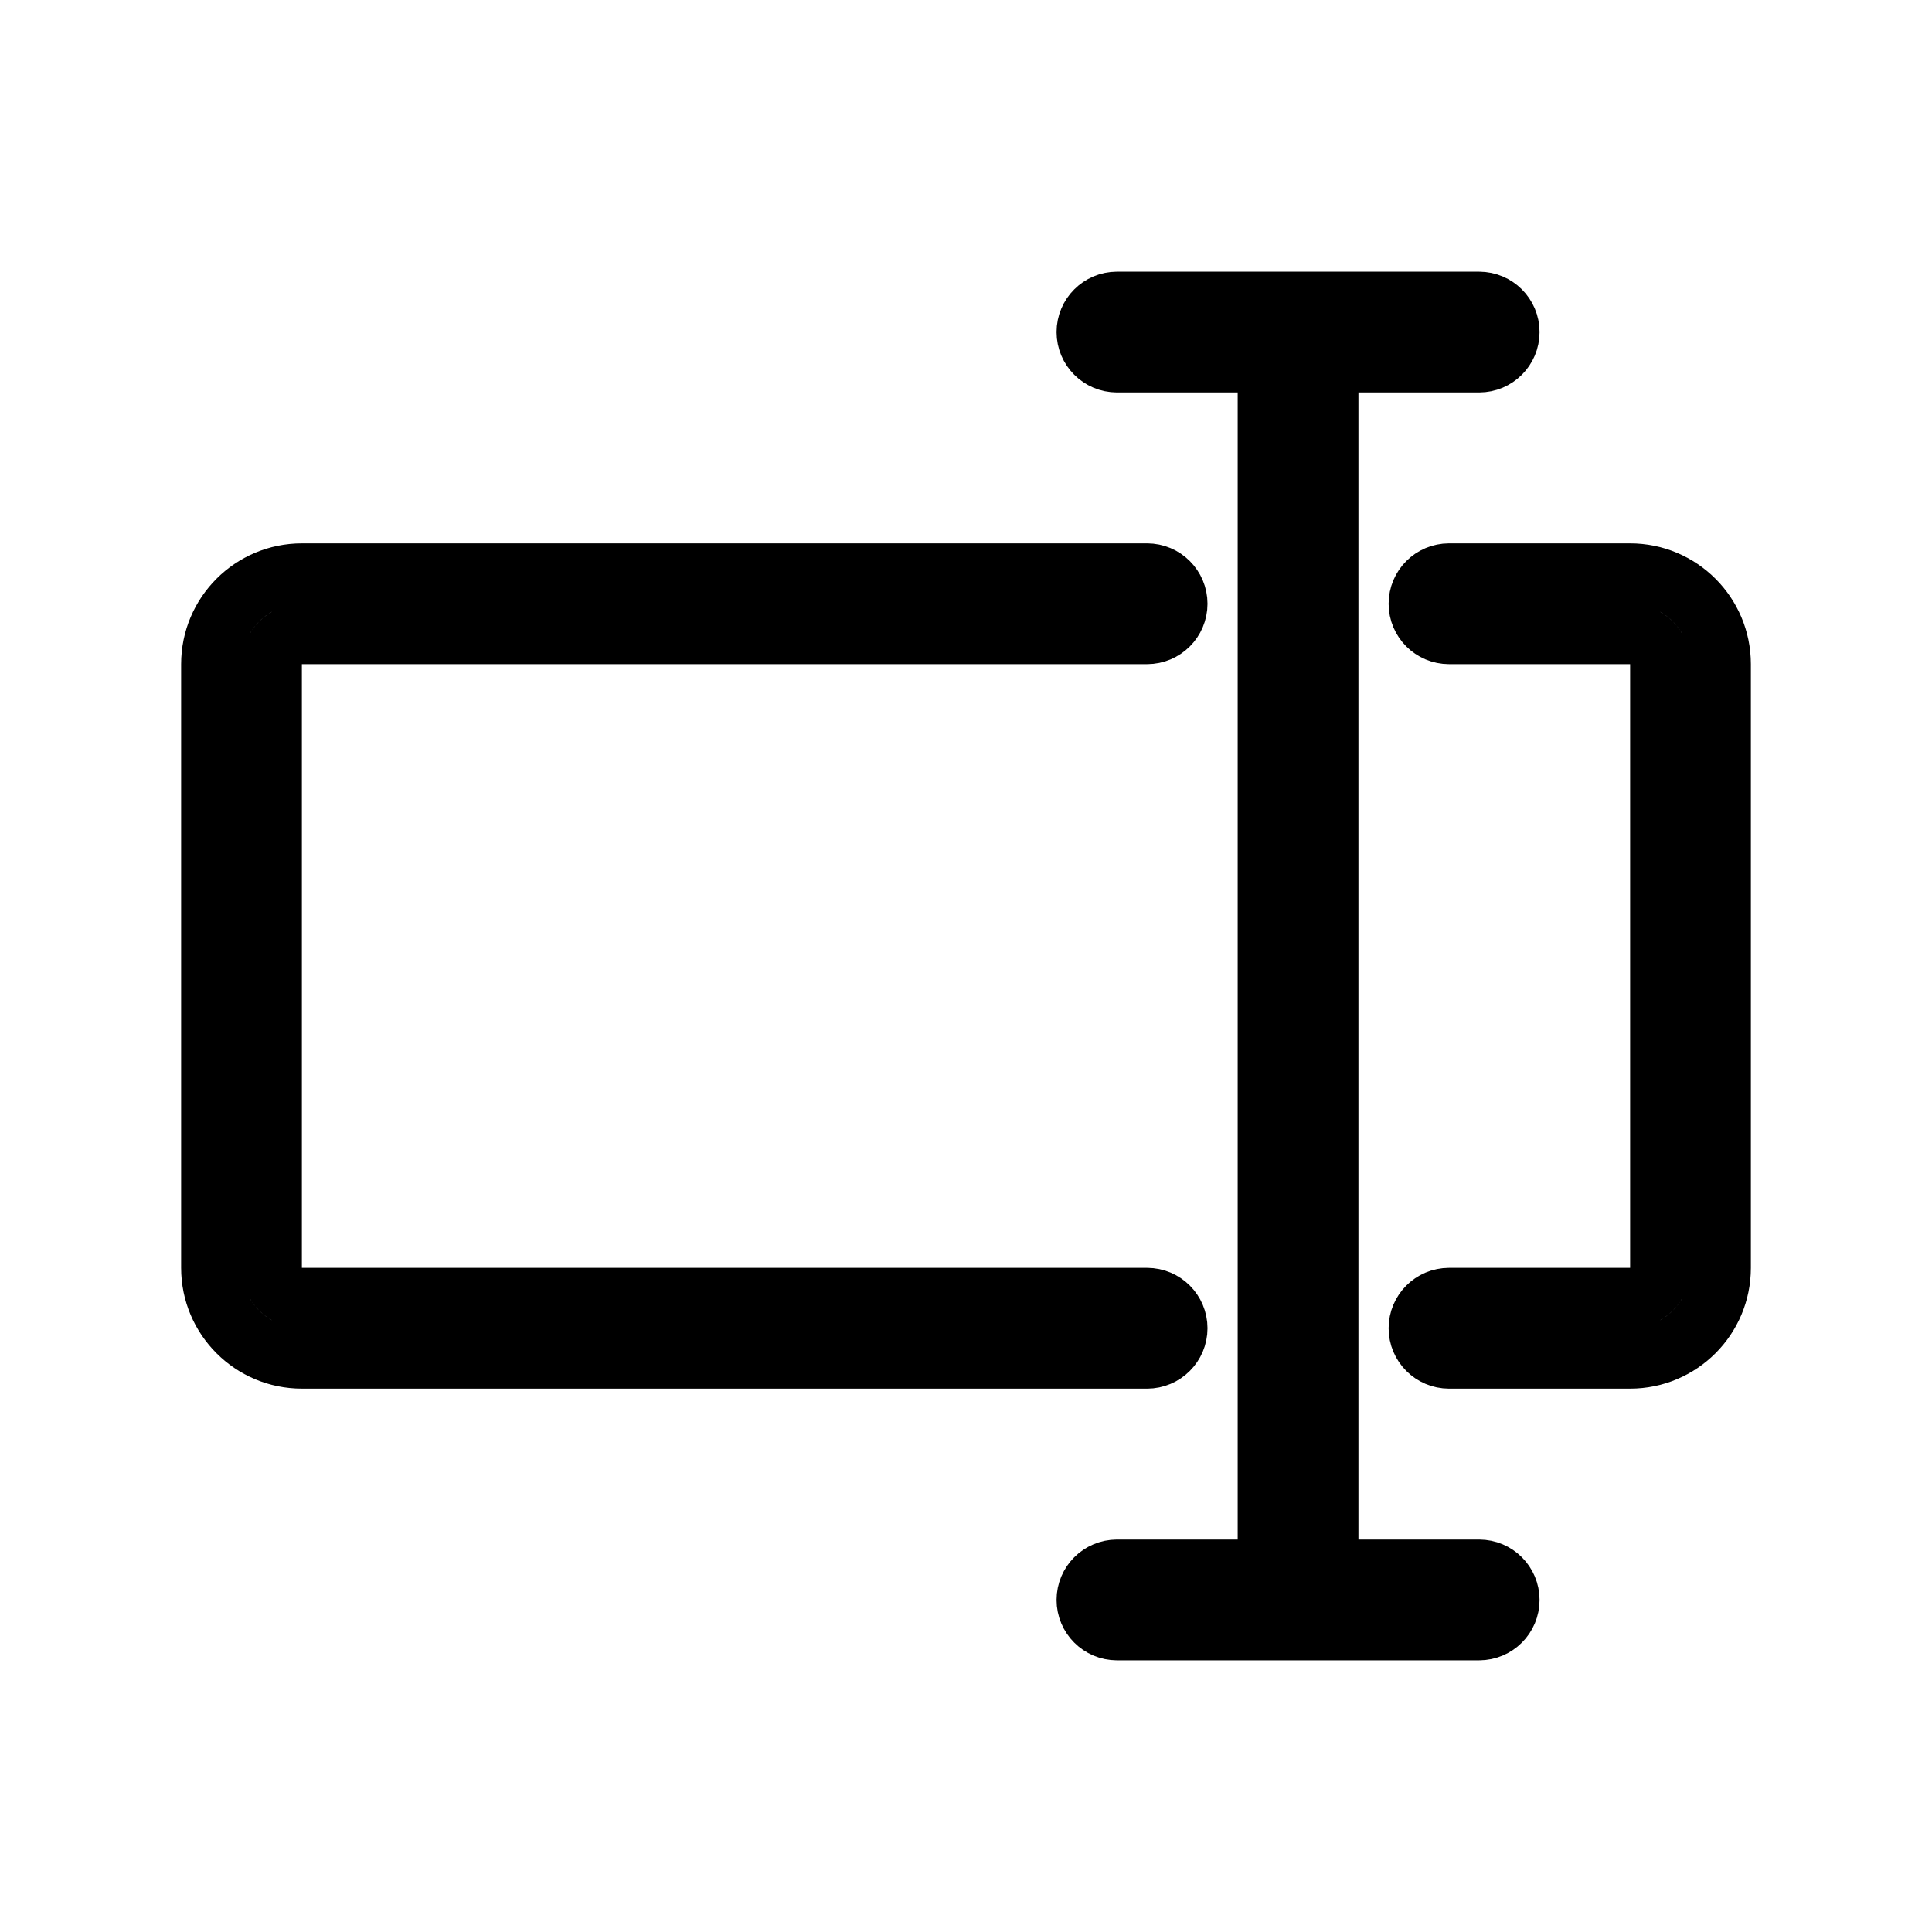
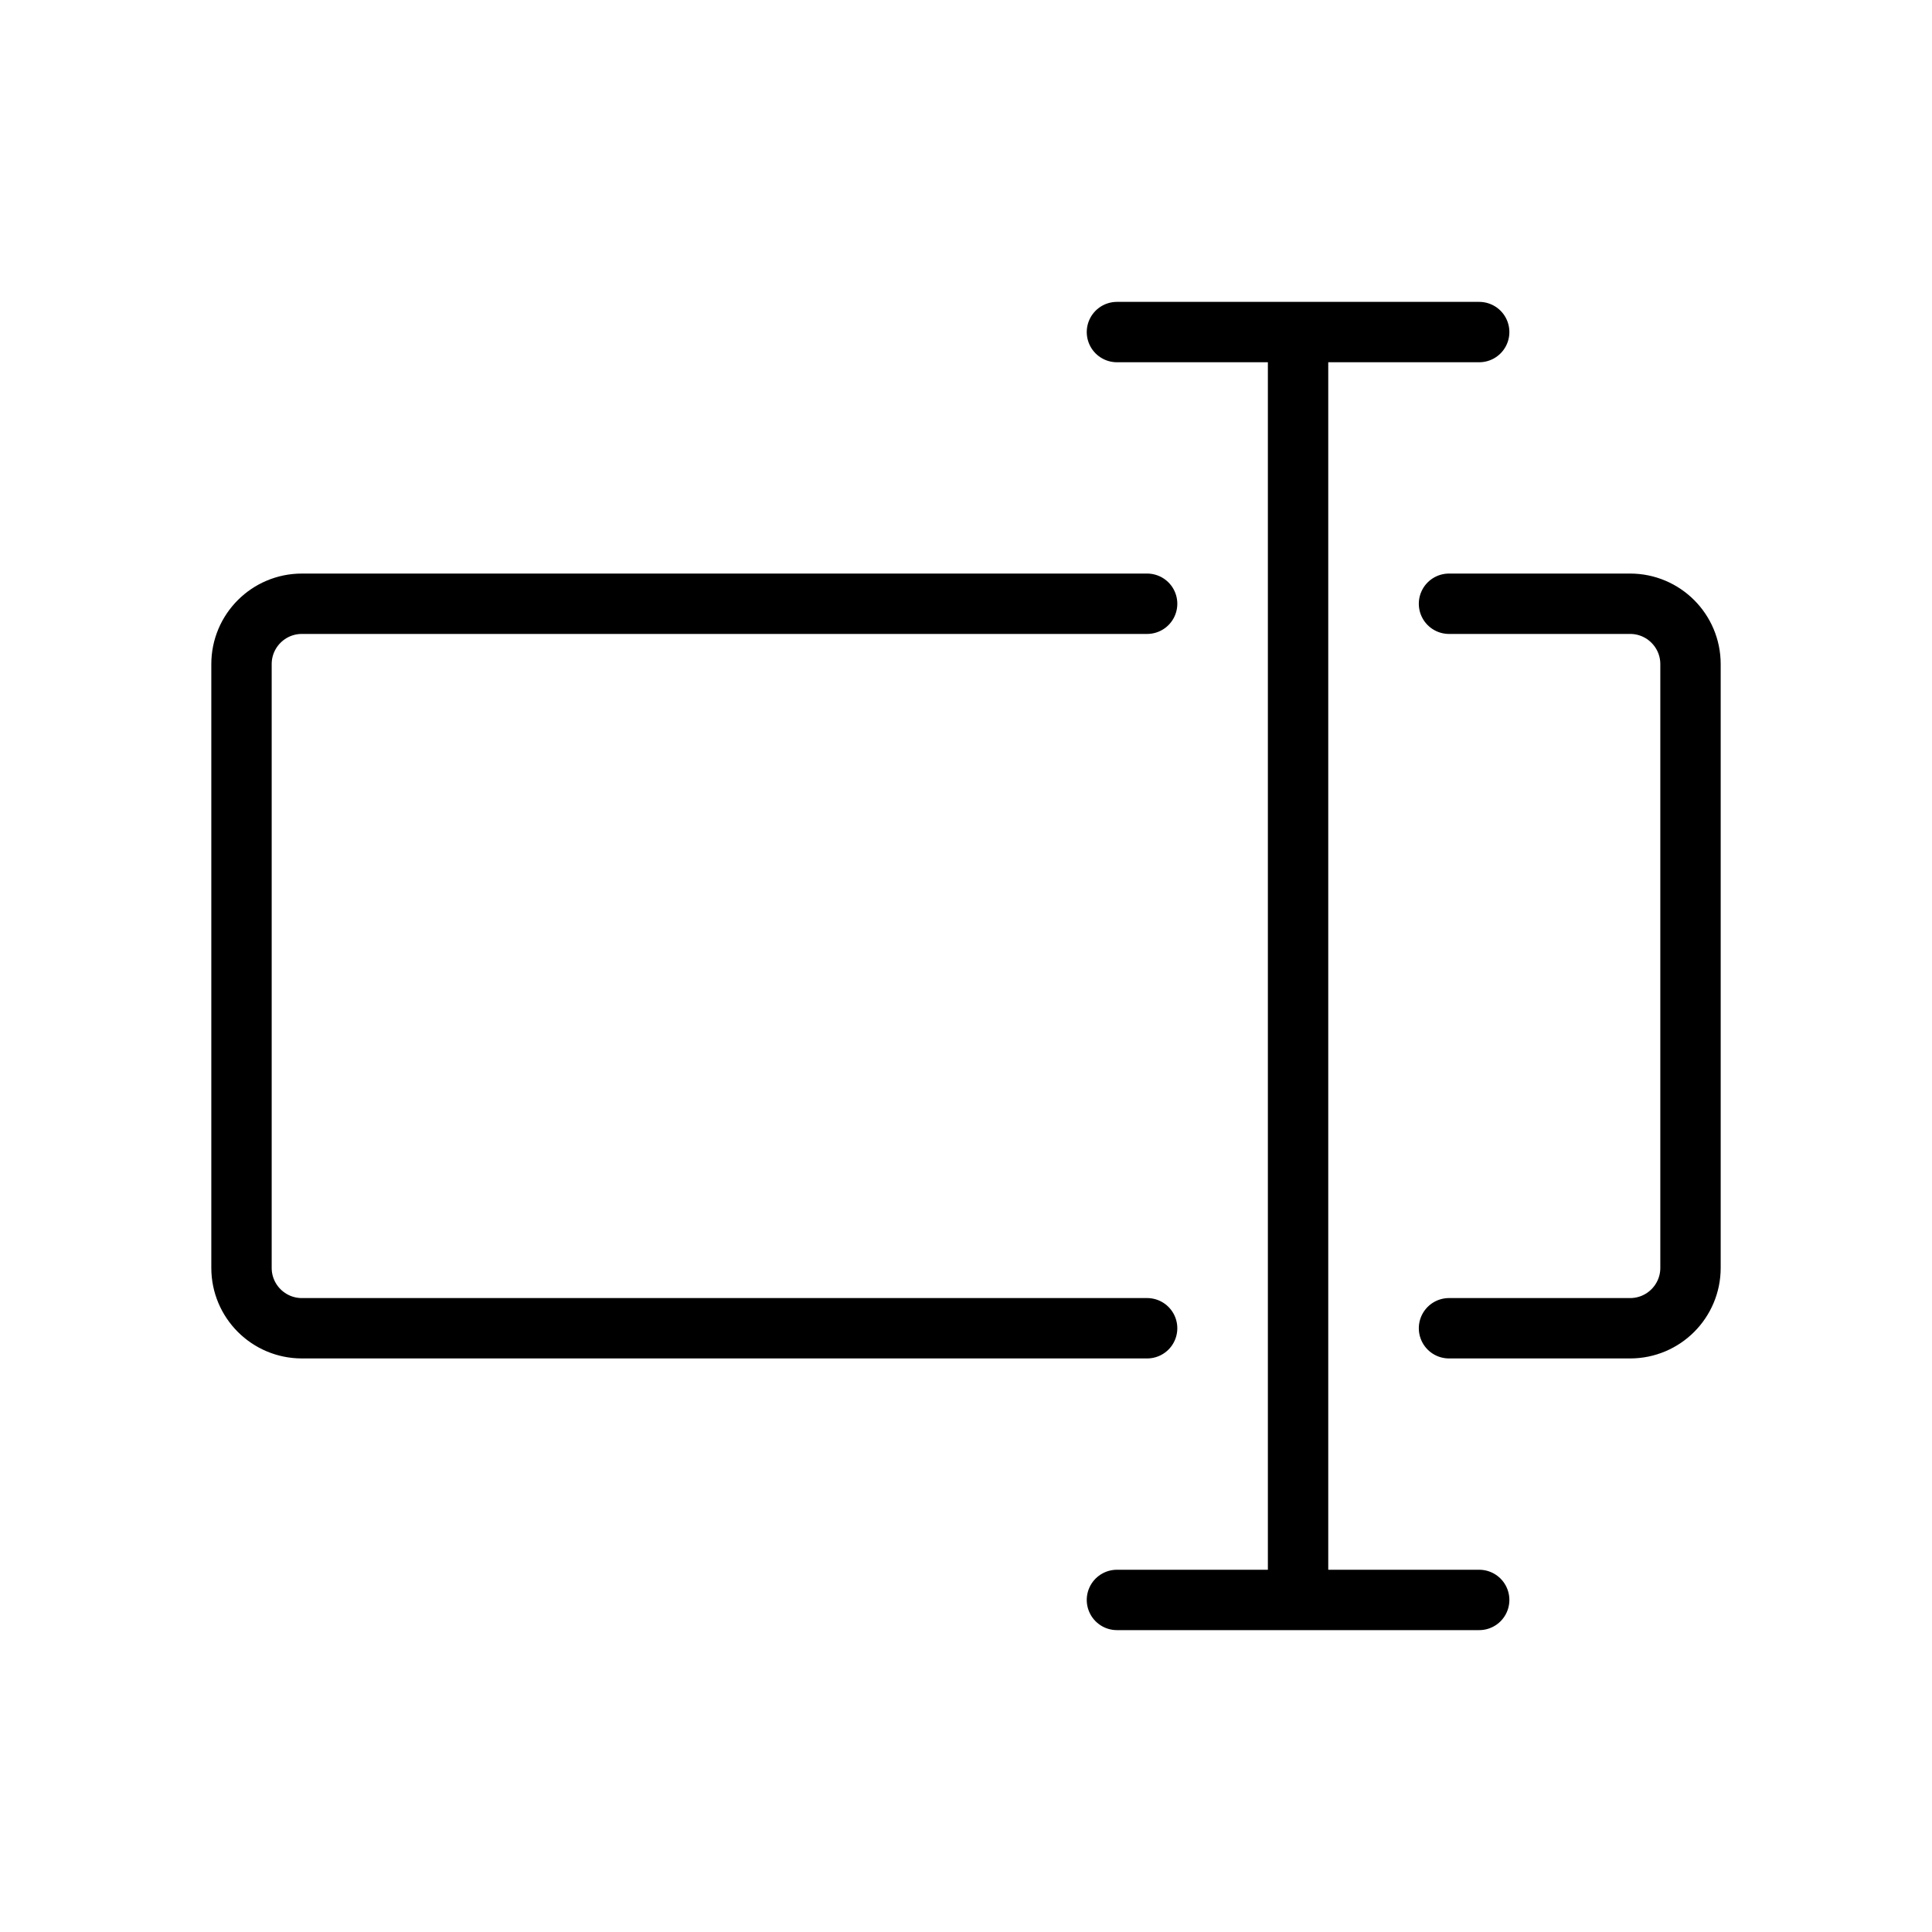
- <svg xmlns="http://www.w3.org/2000/svg" viewBox="0 0 32 32" stroke="#000" fill="none" stroke-linejoin="round">
-   <path d="M19 10.5C19.276 10.5 19.5 10.276 19.5 10C19.5 9.724 19.276 9.5 19 9.5V10V10.5ZM24 9.5C23.724 9.5 23.5 9.724 23.5 10C23.5 10.276 23.724 10.5 24 10.5V10V9.5ZM19 22.5C19.276 22.5 19.5 22.276 19.5 22C19.5 21.724 19.276 21.5 19 21.5V22V22.5ZM24 21.5C23.724 21.5 23.5 21.724 23.5 22C23.5 22.276 23.724 22.5 24 22.5V22V21.5ZM18.5 5C18.224 5 18 5.224 18 5.5C18 5.776 18.224 6 18.5 6V5.5V5ZM24.5 6C24.776 6 25 5.776 25 5.5C25 5.224 24.776 5 24.5 5V5.5V6ZM18.5 26C18.224 26 18 26.224 18 26.5C18 26.776 18.224 27 18.5 27V26.5V26ZM24.5 27C24.776 27 25 26.776 25 26.5C25 26.224 24.776 26 24.5 26V26.5V27ZM4 21H4.5V11H4H3.5V21H4ZM28 11H27.5V21H28H28.5V11H28ZM28 21H27.5C27.5 21.276 27.276 21.5 27 21.5V22V22.5C27.828 22.5 28.5 21.828 28.5 21H28ZM27 10V10.5C27.276 10.5 27.5 10.724 27.5 11H28H28.5C28.5 10.172 27.828 9.5 27 9.5V10ZM4 11H4.5C4.5 10.724 4.724 10.5 5 10.5V10V9.5C4.172 9.5 3.5 10.172 3.5 11H4ZM4 21H3.5C3.5 21.828 4.172 22.5 5 22.5V22V21.5C4.724 21.5 4.5 21.276 4.5 21H4ZM5 10V10.5H19V10V9.5H5V10ZM24 10V10.5H27V10V9.5H24V10ZM19 22V21.5H5V22V22.5H19V22ZM27 22V21.5H24V22V22.5H27V22ZM21.5 6H21V26H21.5H22V6H21.5ZM18.5 5.5V6H24.5V5.5V5H18.5V5.5ZM18.5 26.5V27H24.5V26.5V26H18.5V26.5Z" />
+ <svg xmlns="http://www.w3.org/2000/svg" fill="none" stroke="#000" stroke-linejoin="round" viewBox="0 0 32 32">
+   <path stroke-linecap="round" d="M18.5 5.5h6M19 10H5a1 1 0 0 0-1 1v10a1 1 0 0 0 1 1h14m5-12h3a1 1 0 0 1 1 1v10a1 1 0 0 1-1 1h-3M18.5 26.5h6M21.5 26.5v-21" />
</svg>
